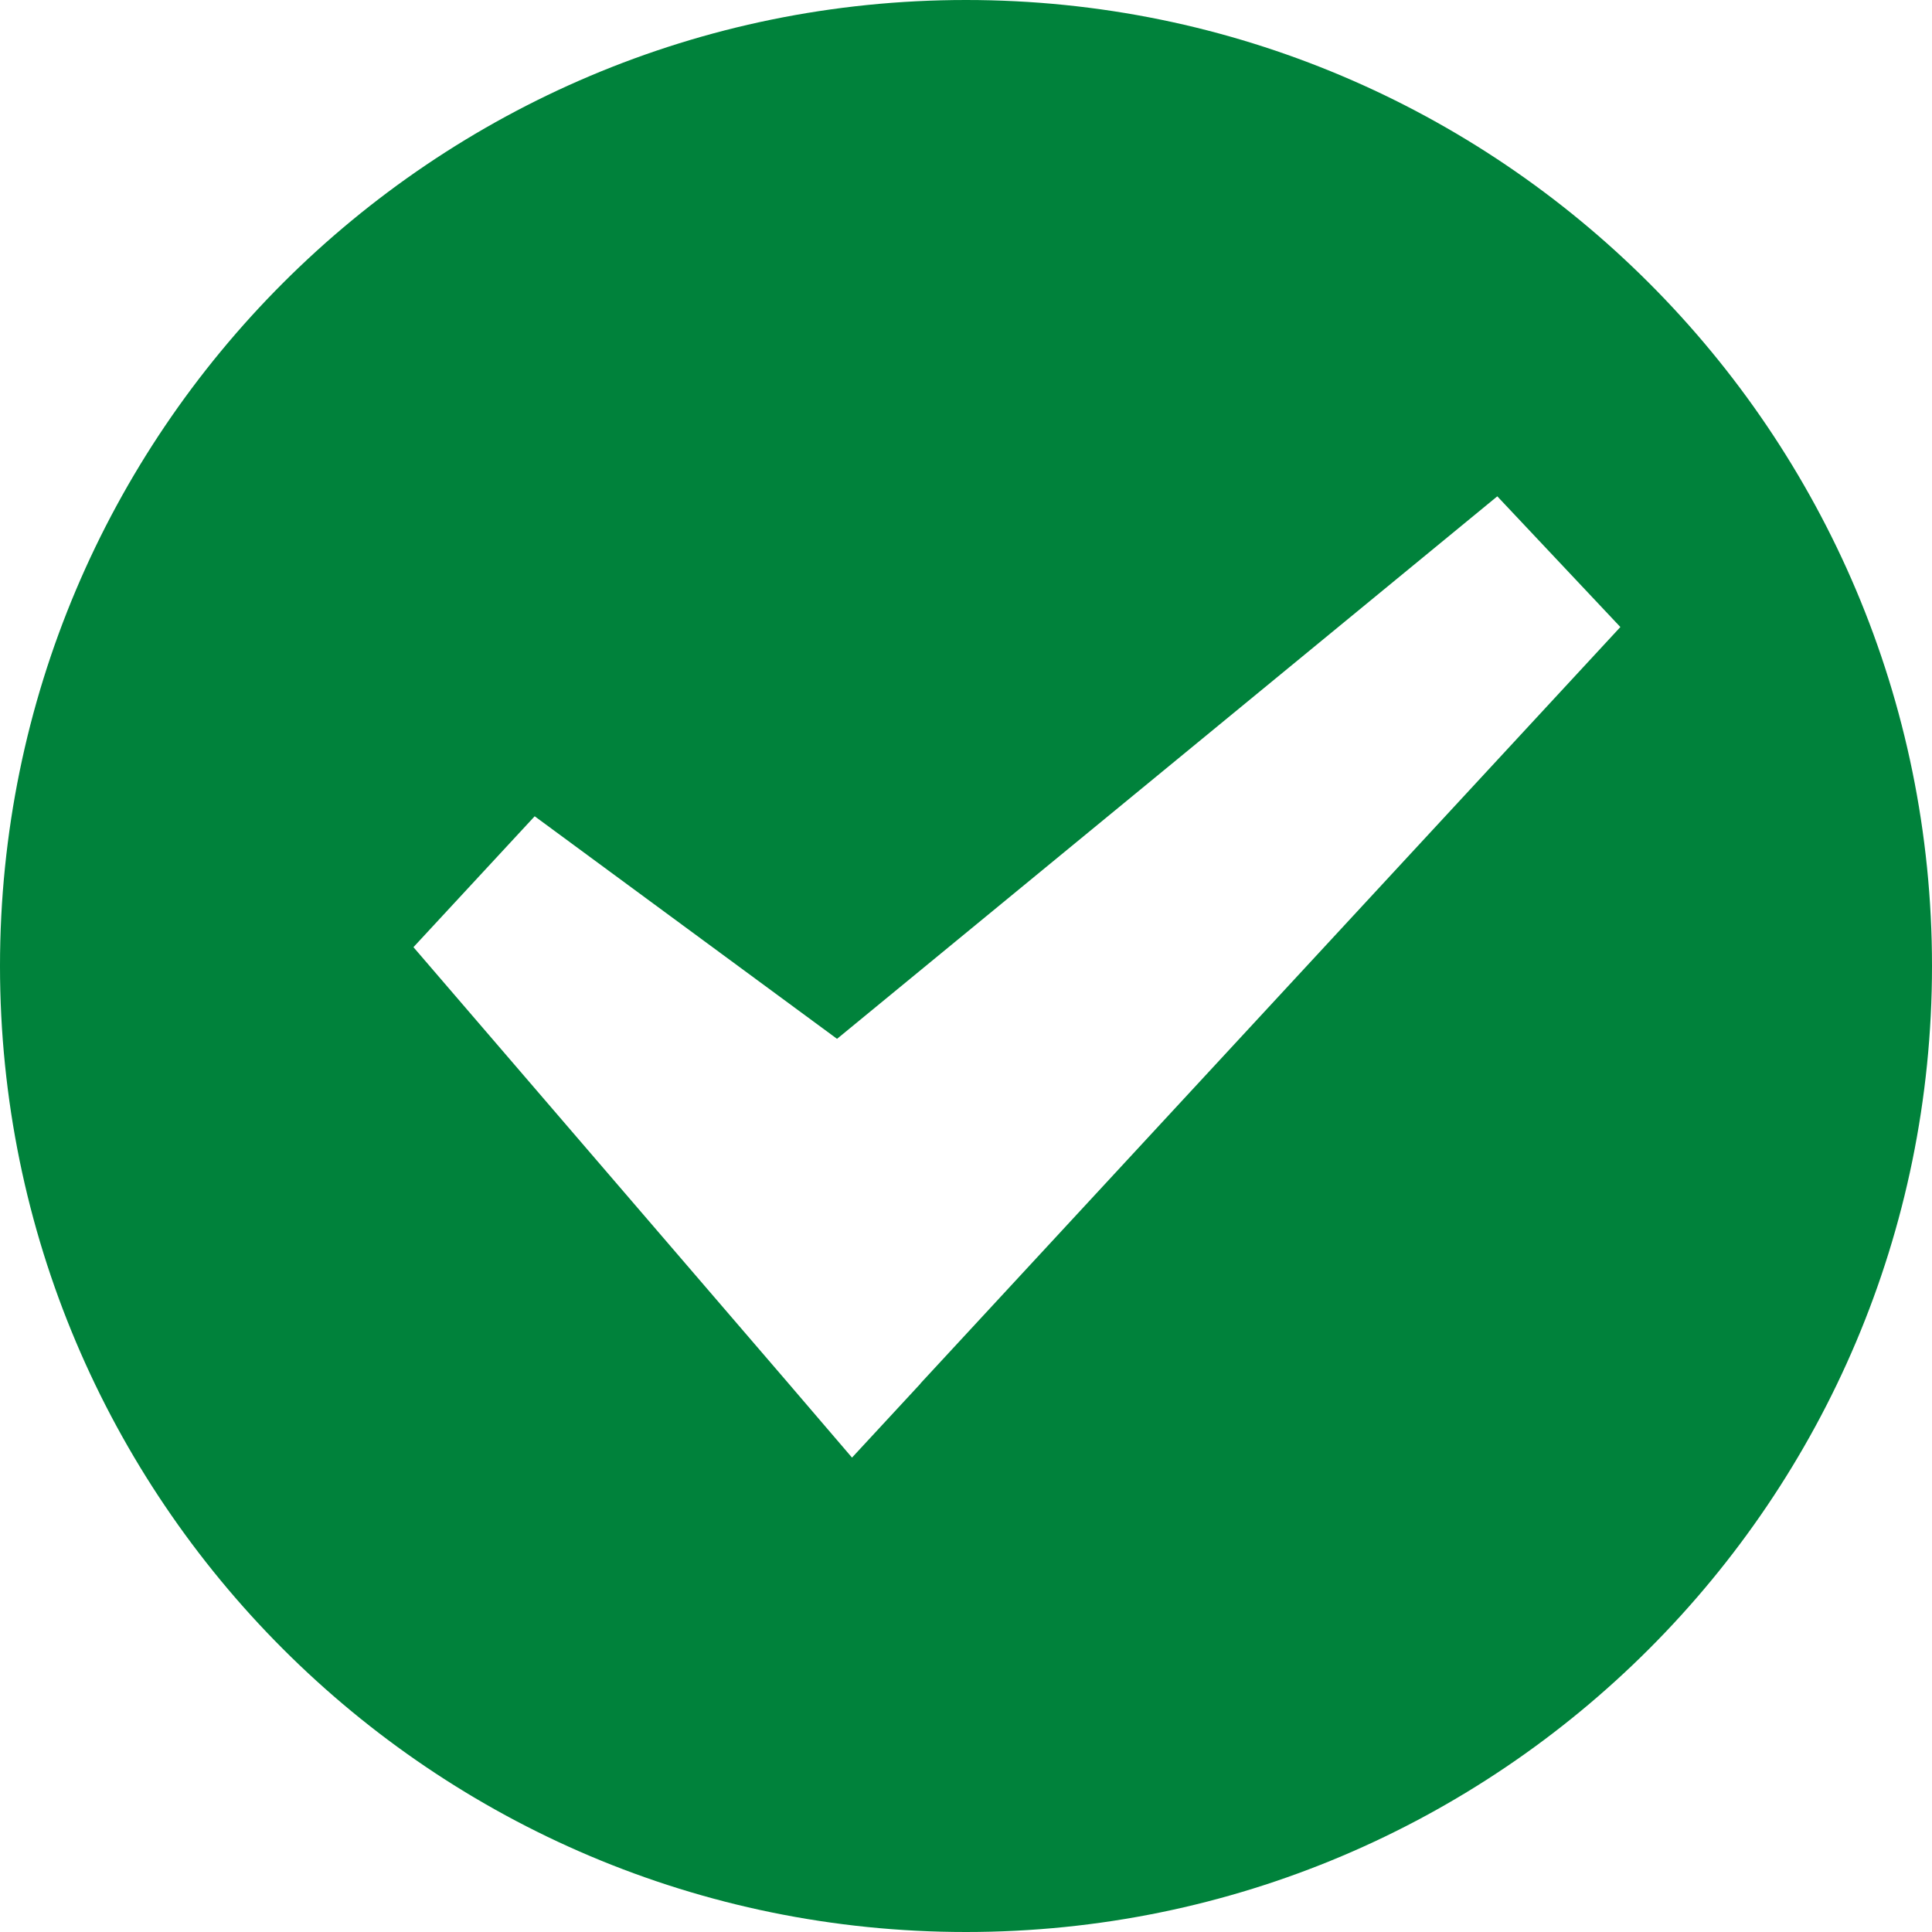
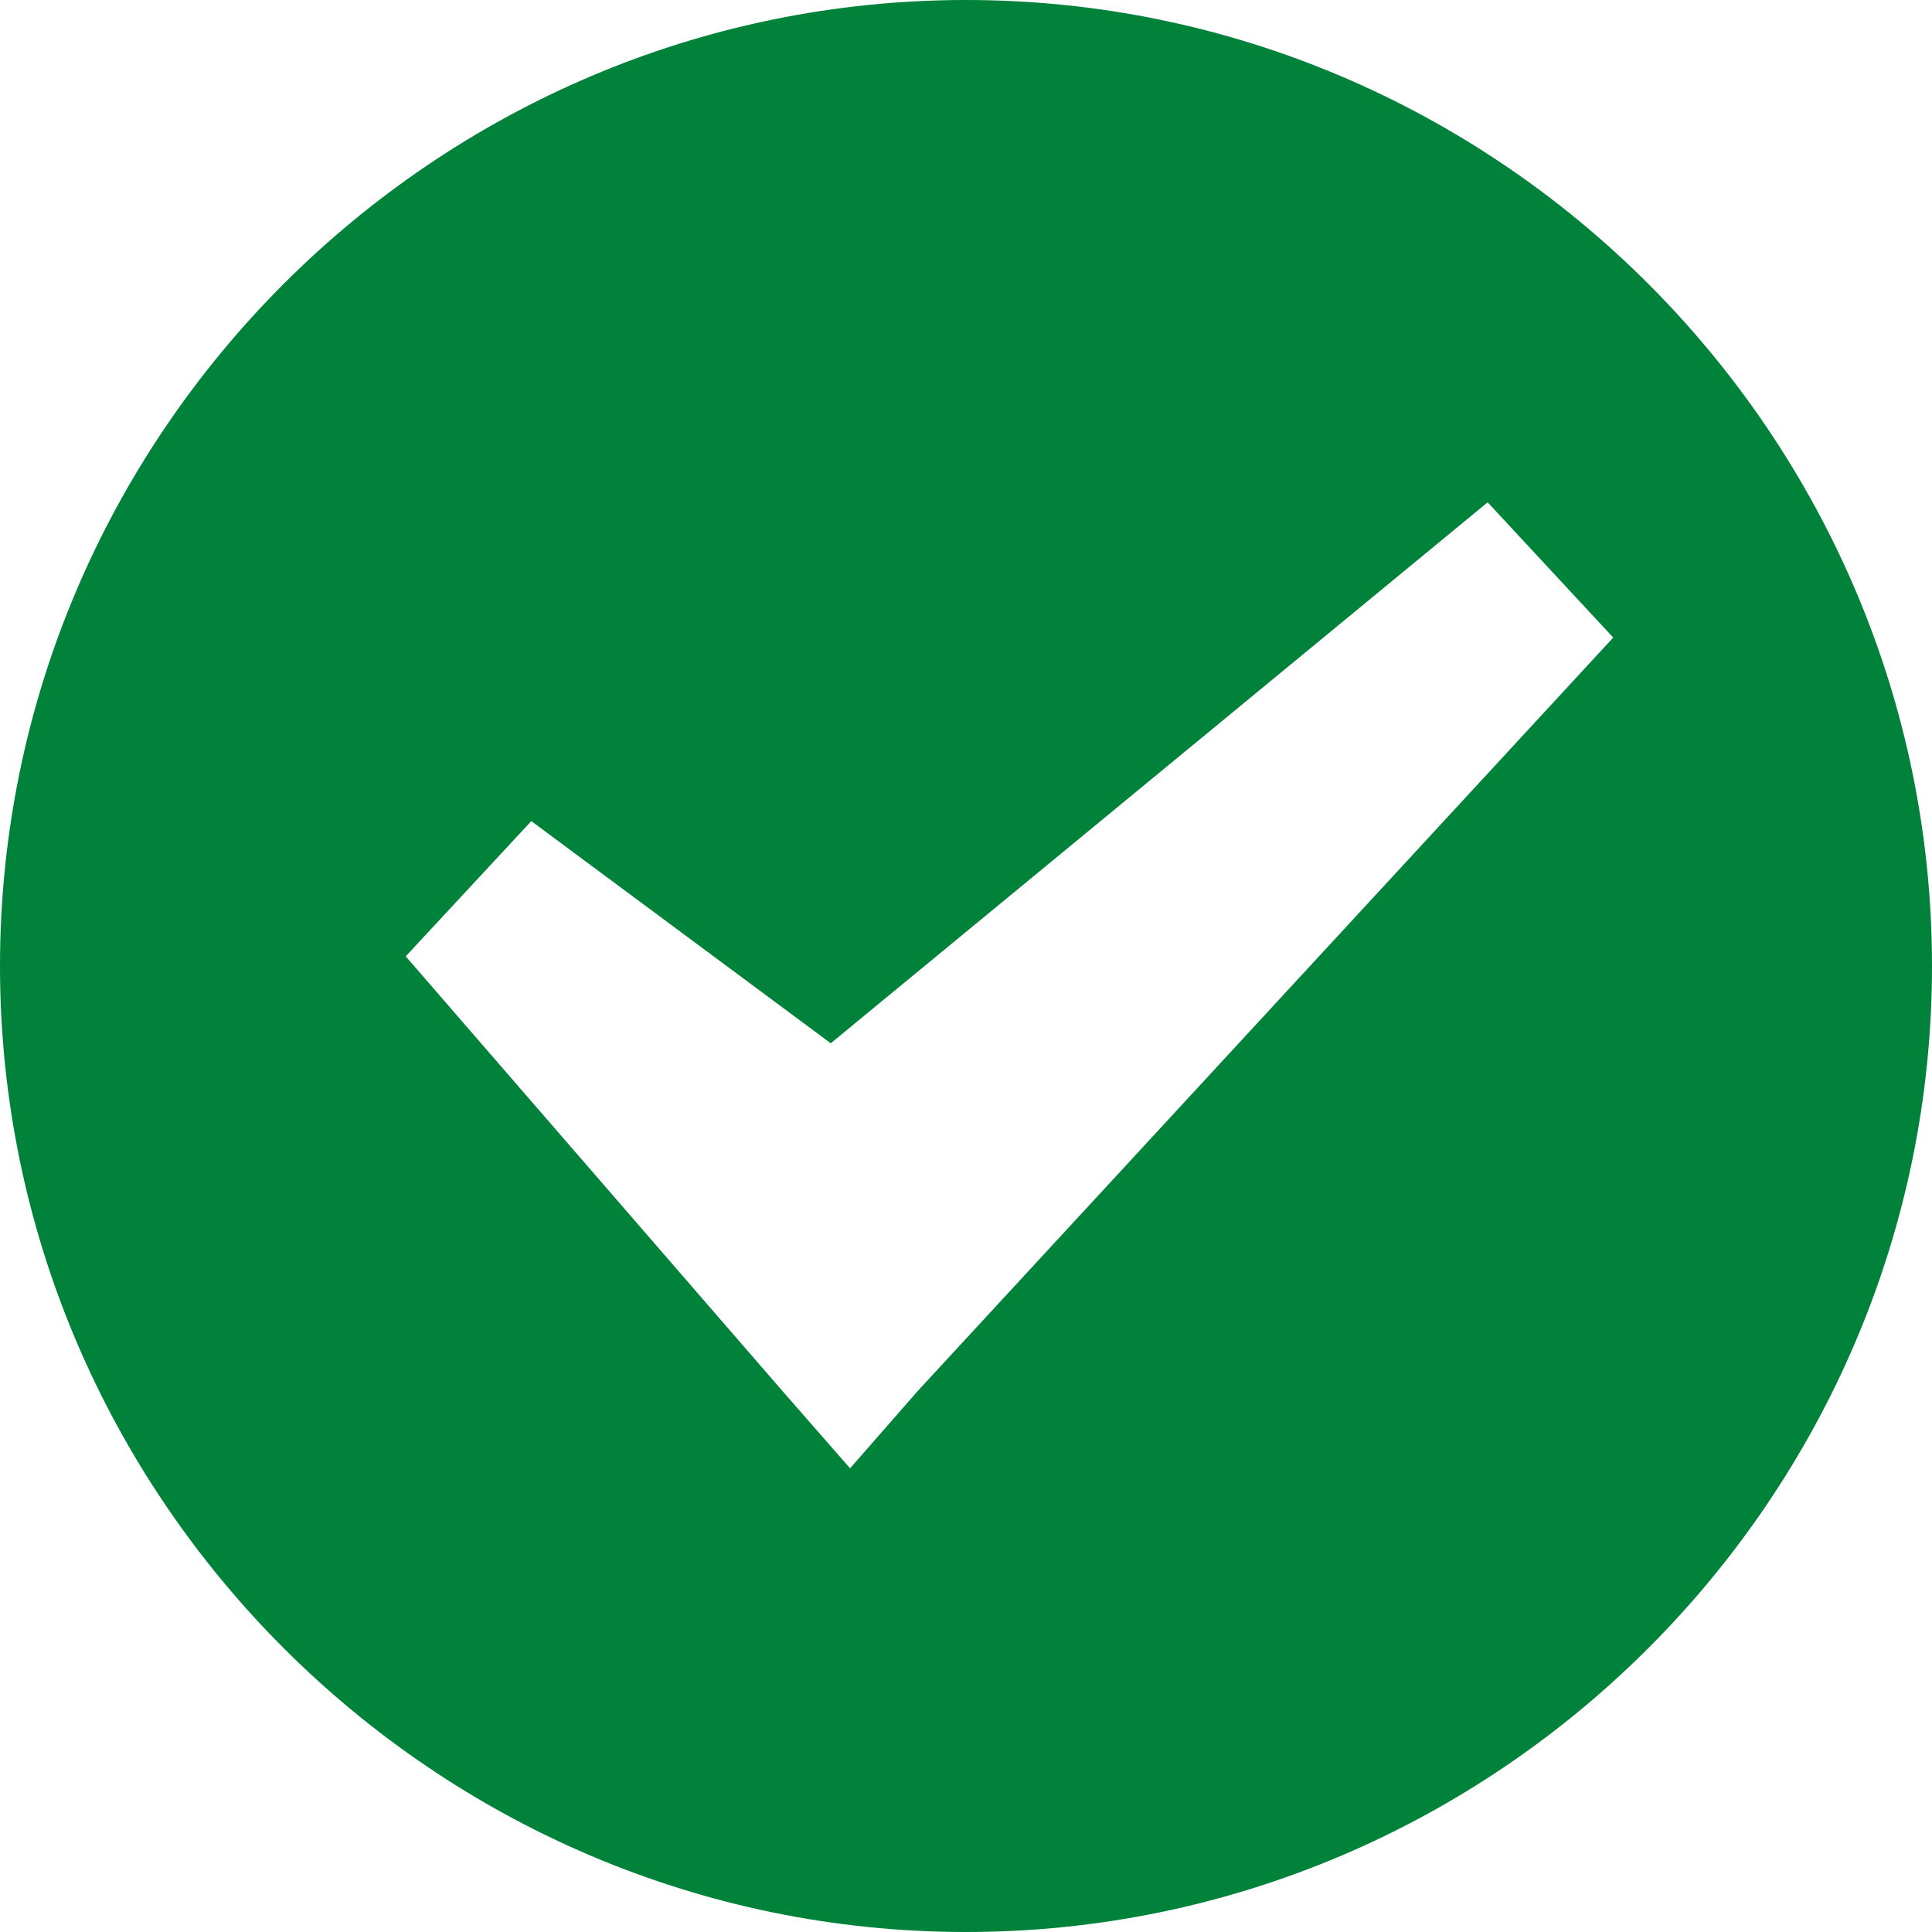
- <svg xmlns="http://www.w3.org/2000/svg" width="20" height="20" viewBox="0 0 20 20">
-   <path d="M9.53 14.322l-.71.767-.68-.794-3.86-4.49L5.535 8.45l3.13 2.304L15.5 5.138l1.274 1.353-7.247 7.832zM10 0C4.48 0 0 4.477 0 10c0 5.522 4.48 10 10 10s10-4.478 10-10c0-5.523-4.48-10-10-10z" fill="#00823B" fill-rule="evenodd" />
+ <svg xmlns="http://www.w3.org/2000/svg" version="1.1" id="Layer_1" x="0px" y="0px" viewBox="-410 585.5 20 20" style="enable-background:new -410 585.5 20 20;" xml:space="preserve">
+   <style type="text/css">
+ 	.st0{fill:#00823B;}
+ </style>
+   <path class="st0" d="M-400.5,599.9l-0.7,0.8l-0.7-0.8l-3.9-4.5l1.3-1.4l3.1,2.3l6.8-5.6l1.3,1.4L-400.5,599.9L-400.5,599.9z   M-400,585.5c-5.5,0-10,4.5-10,10c0,5.5,4.5,10,10,10s10-4.5,10-10C-390,590-394.5,585.5-400,585.5z" />
</svg>
